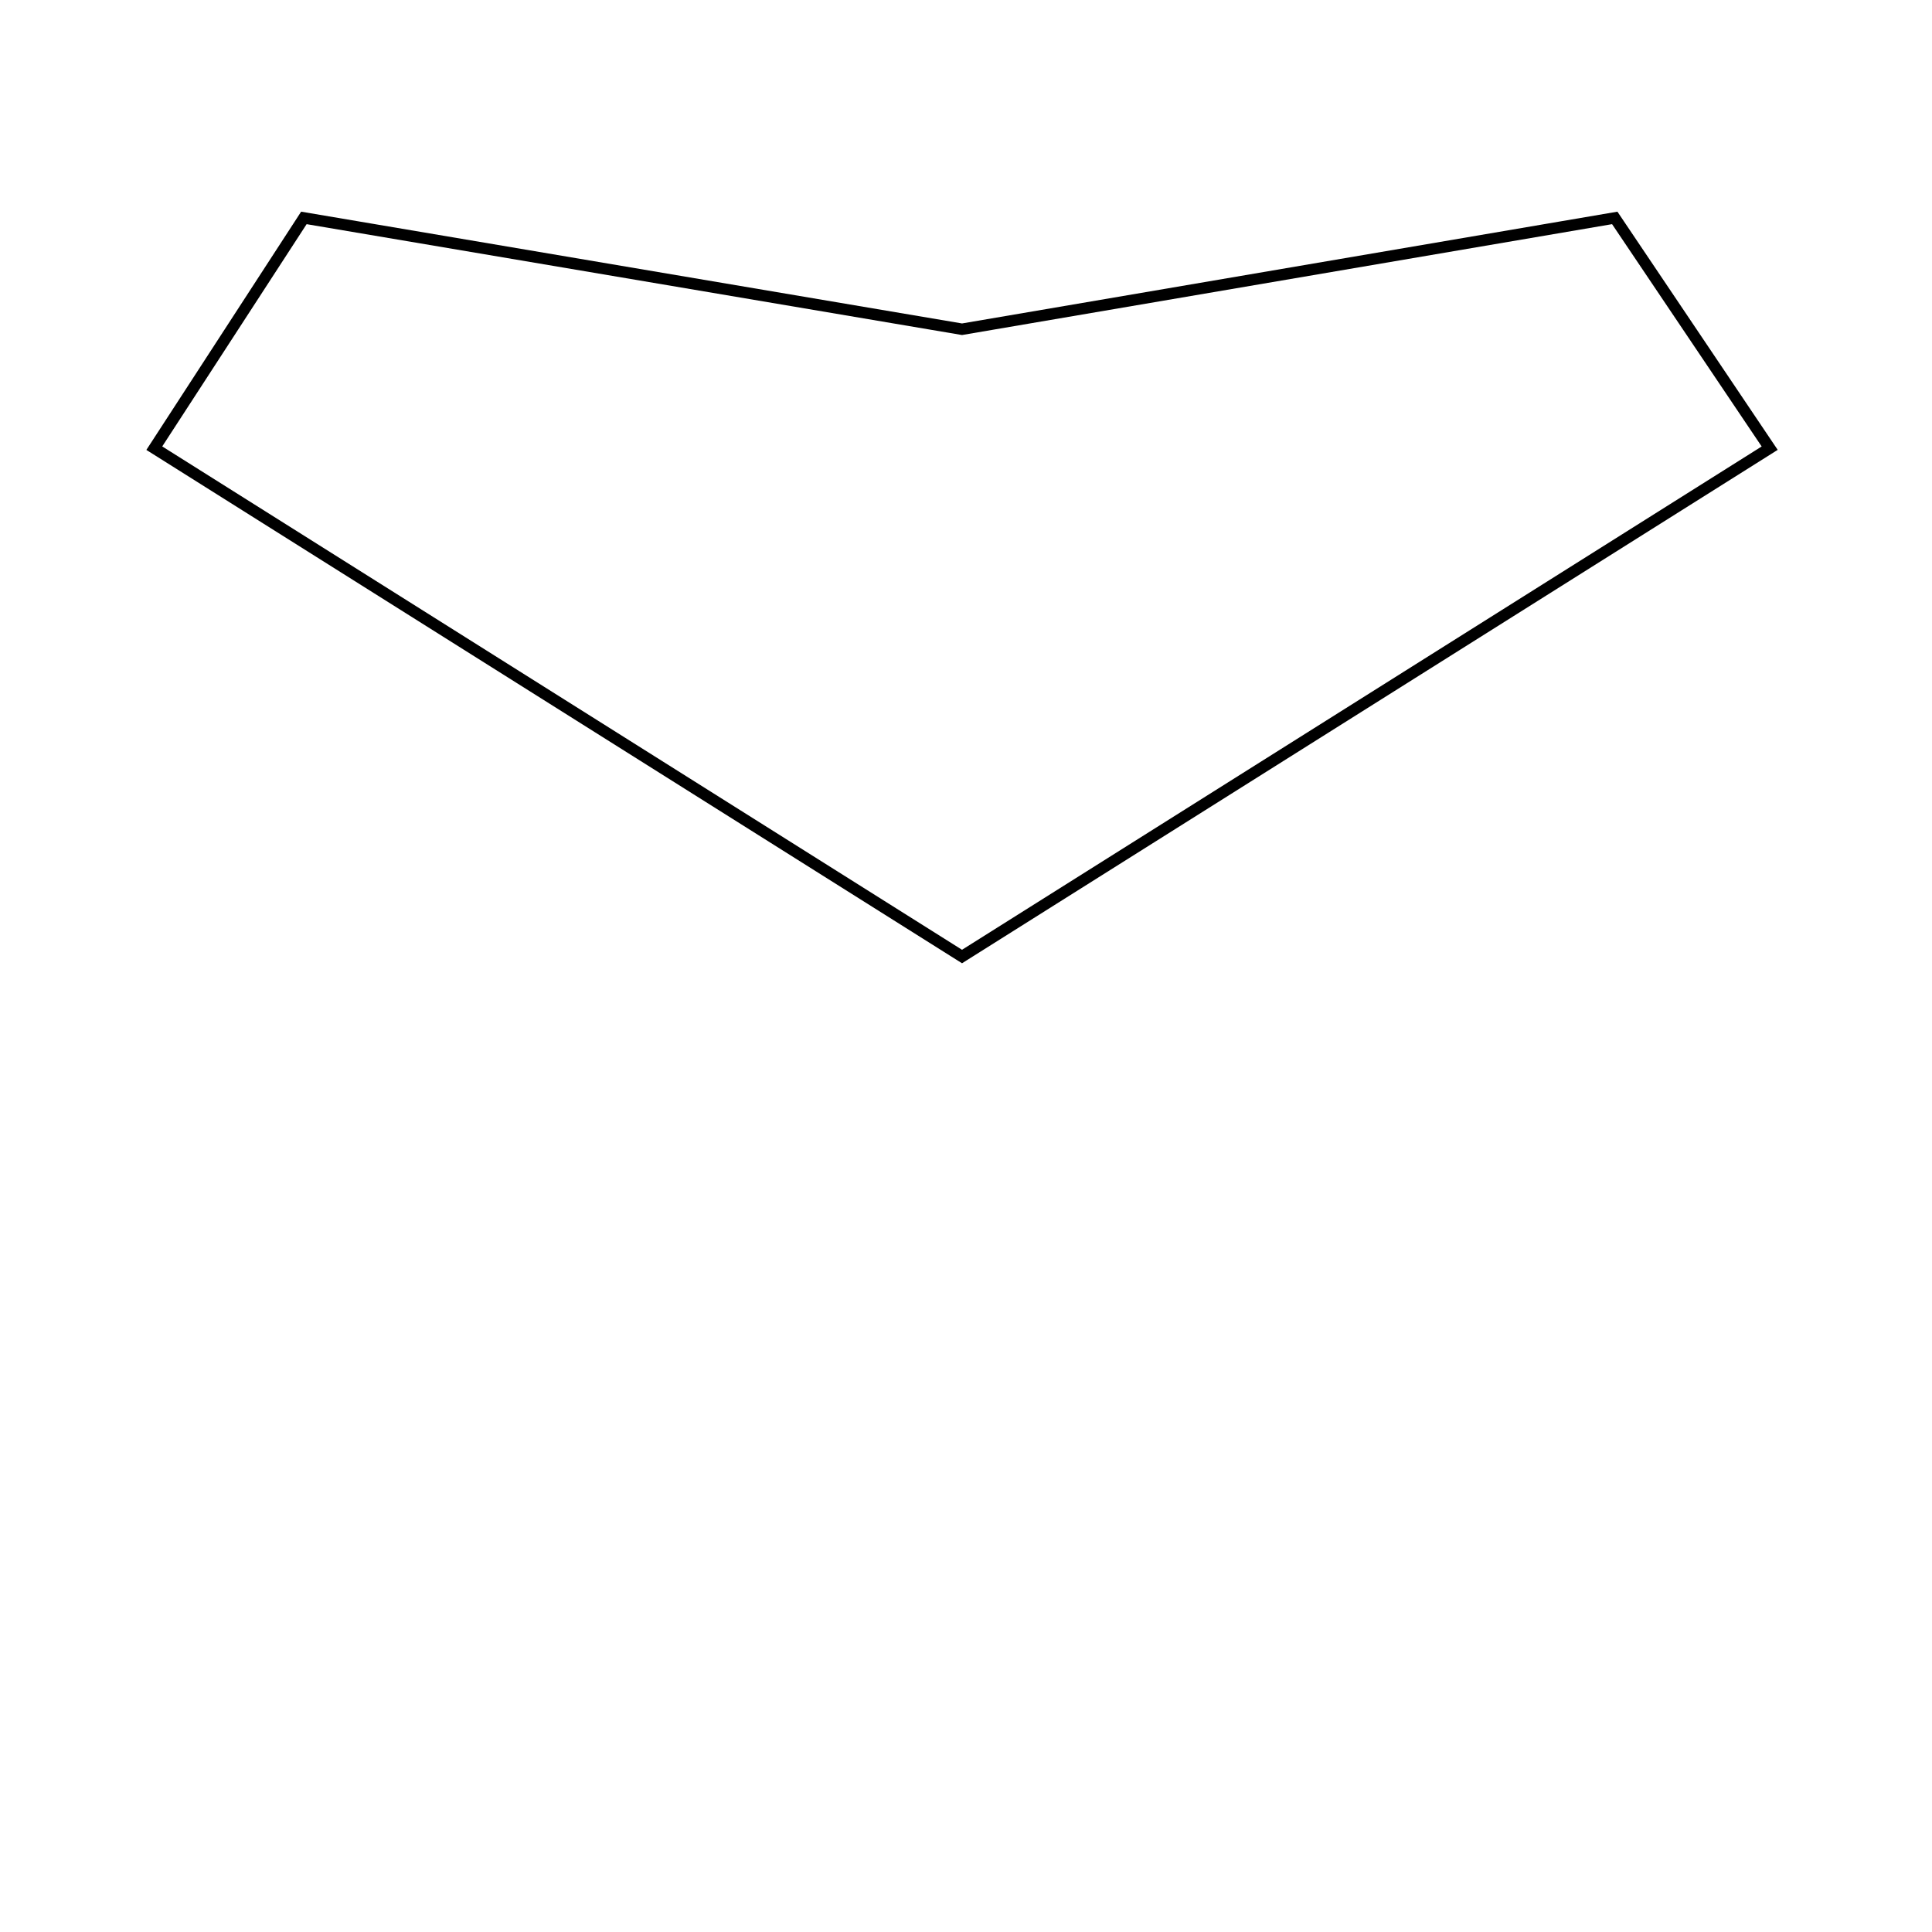
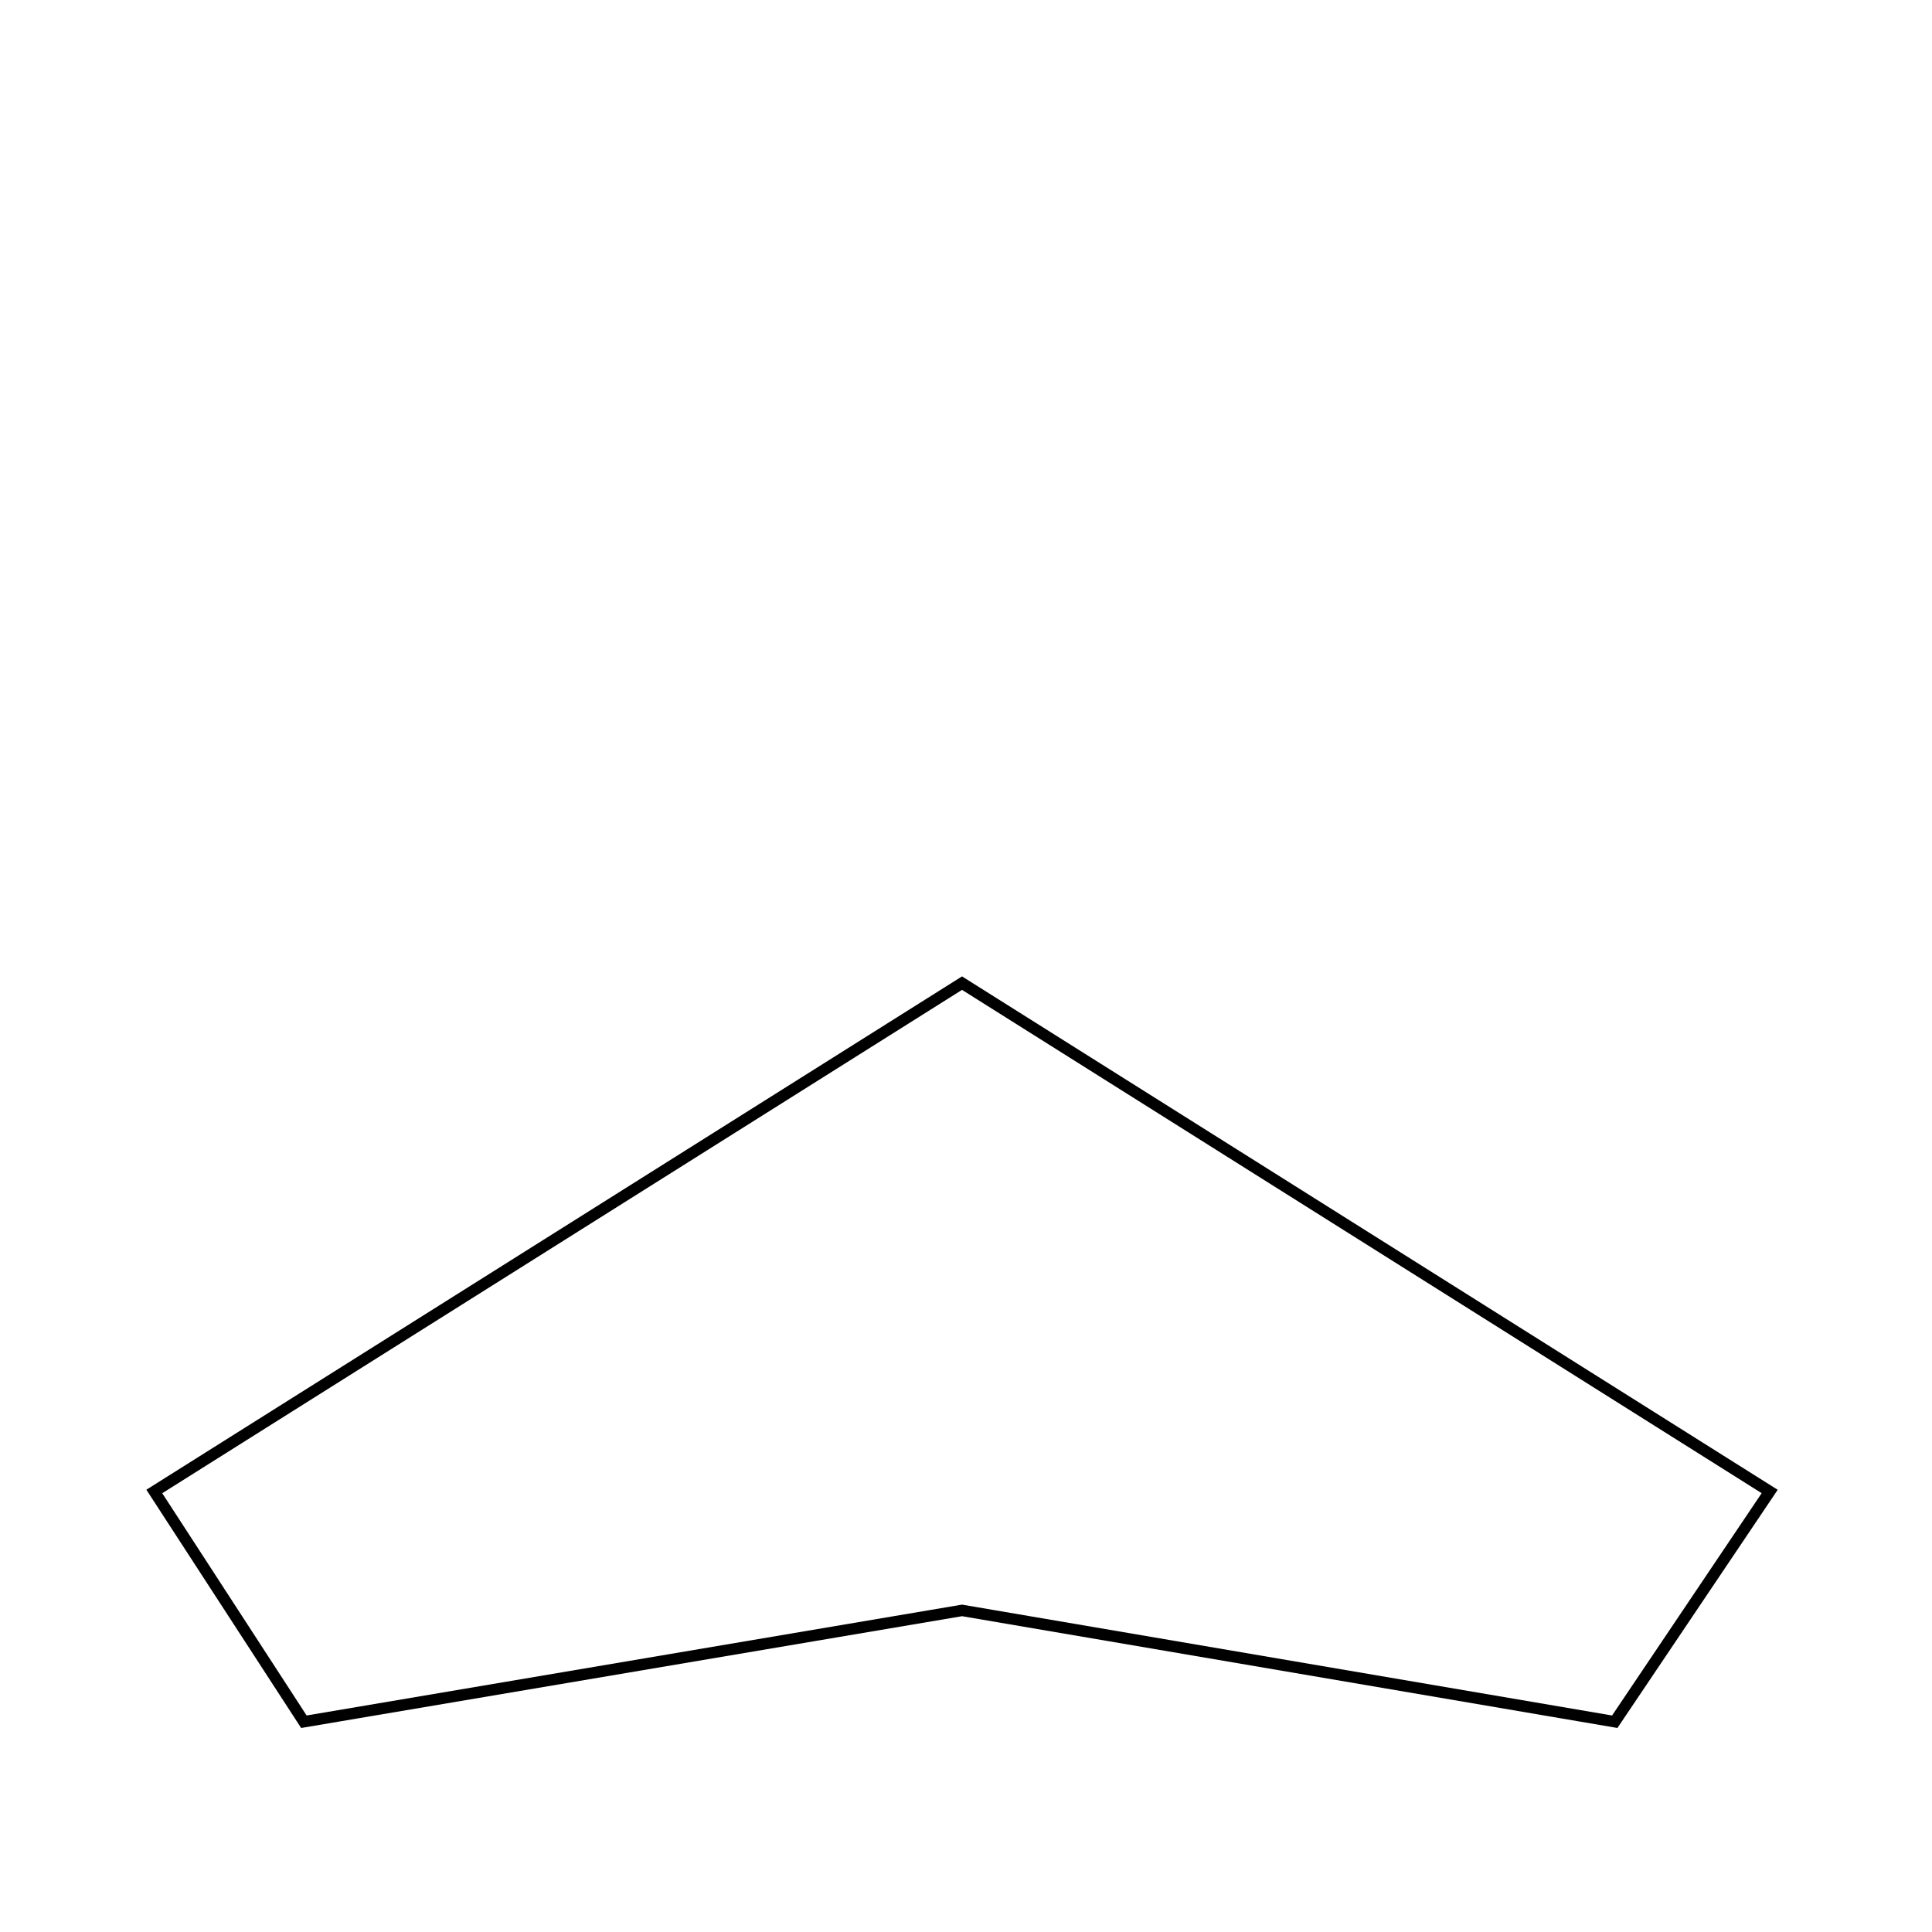
<svg xmlns="http://www.w3.org/2000/svg" width="48" height="48" id="svg2" version="1.1">
  <defs id="defs4">
    <marker orient="auto" refY="0.0" refX="0.0" id="DotS" style="overflow:visible">
      <path id="path3826" d="M -2.5,-1.0 C -2.5,1.76 -4.74,4.0 -7.5,4.0 C -10.26,4.0 -12.5,1.76 -12.5,-1.0 C -12.5,-3.76 -10.26,-6.0 -7.5,-6.0 C -4.74,-6.0 -2.5,-3.76 -2.5,-1.0 z " style="fill-rule:evenodd;stroke:#000000;stroke-width:1.0pt" transform="scale(0.2) translate(7.4, 1)" />
    </marker>
    <marker orient="auto" refY="0.0" refX="0.0" id="DotL" style="overflow:visible">
      <path id="path3820" d="M -2.5,-1.0 C -2.5,1.76 -4.74,4.0 -7.5,4.0 C -10.26,4.0 -12.5,1.76 -12.5,-1.0 C -12.5,-3.76 -10.26,-6.0 -7.5,-6.0 C -4.74,-6.0 -2.5,-3.76 -2.5,-1.0 z " style="fill-rule:evenodd;stroke:#000000;stroke-width:1.0pt" transform="scale(0.8) translate(7.4, 1)" />
    </marker>
  </defs>
-   <g id="layer1" transform="matrix(1.331,0,0,-1.331,-7.911093,1400.109)">
+   <g id="layer1" transform="matrix(1.331,0,0,1.331,-7.911093,-1351.919)">
    <path style="fill:none;stroke:#000000;stroke-width:0.213;stroke-linecap:butt;stroke-linejoin:miter;stroke-miterlimit:4;stroke-dasharray:none;stroke-opacity:1" d="m 38.977,1043.557 -2.892,4.298 -12.184,-2.078 -12.285,2.078 -2.792,-4.298 15.077,-9.489 z" id="path2987" />
  </g>
</svg>
